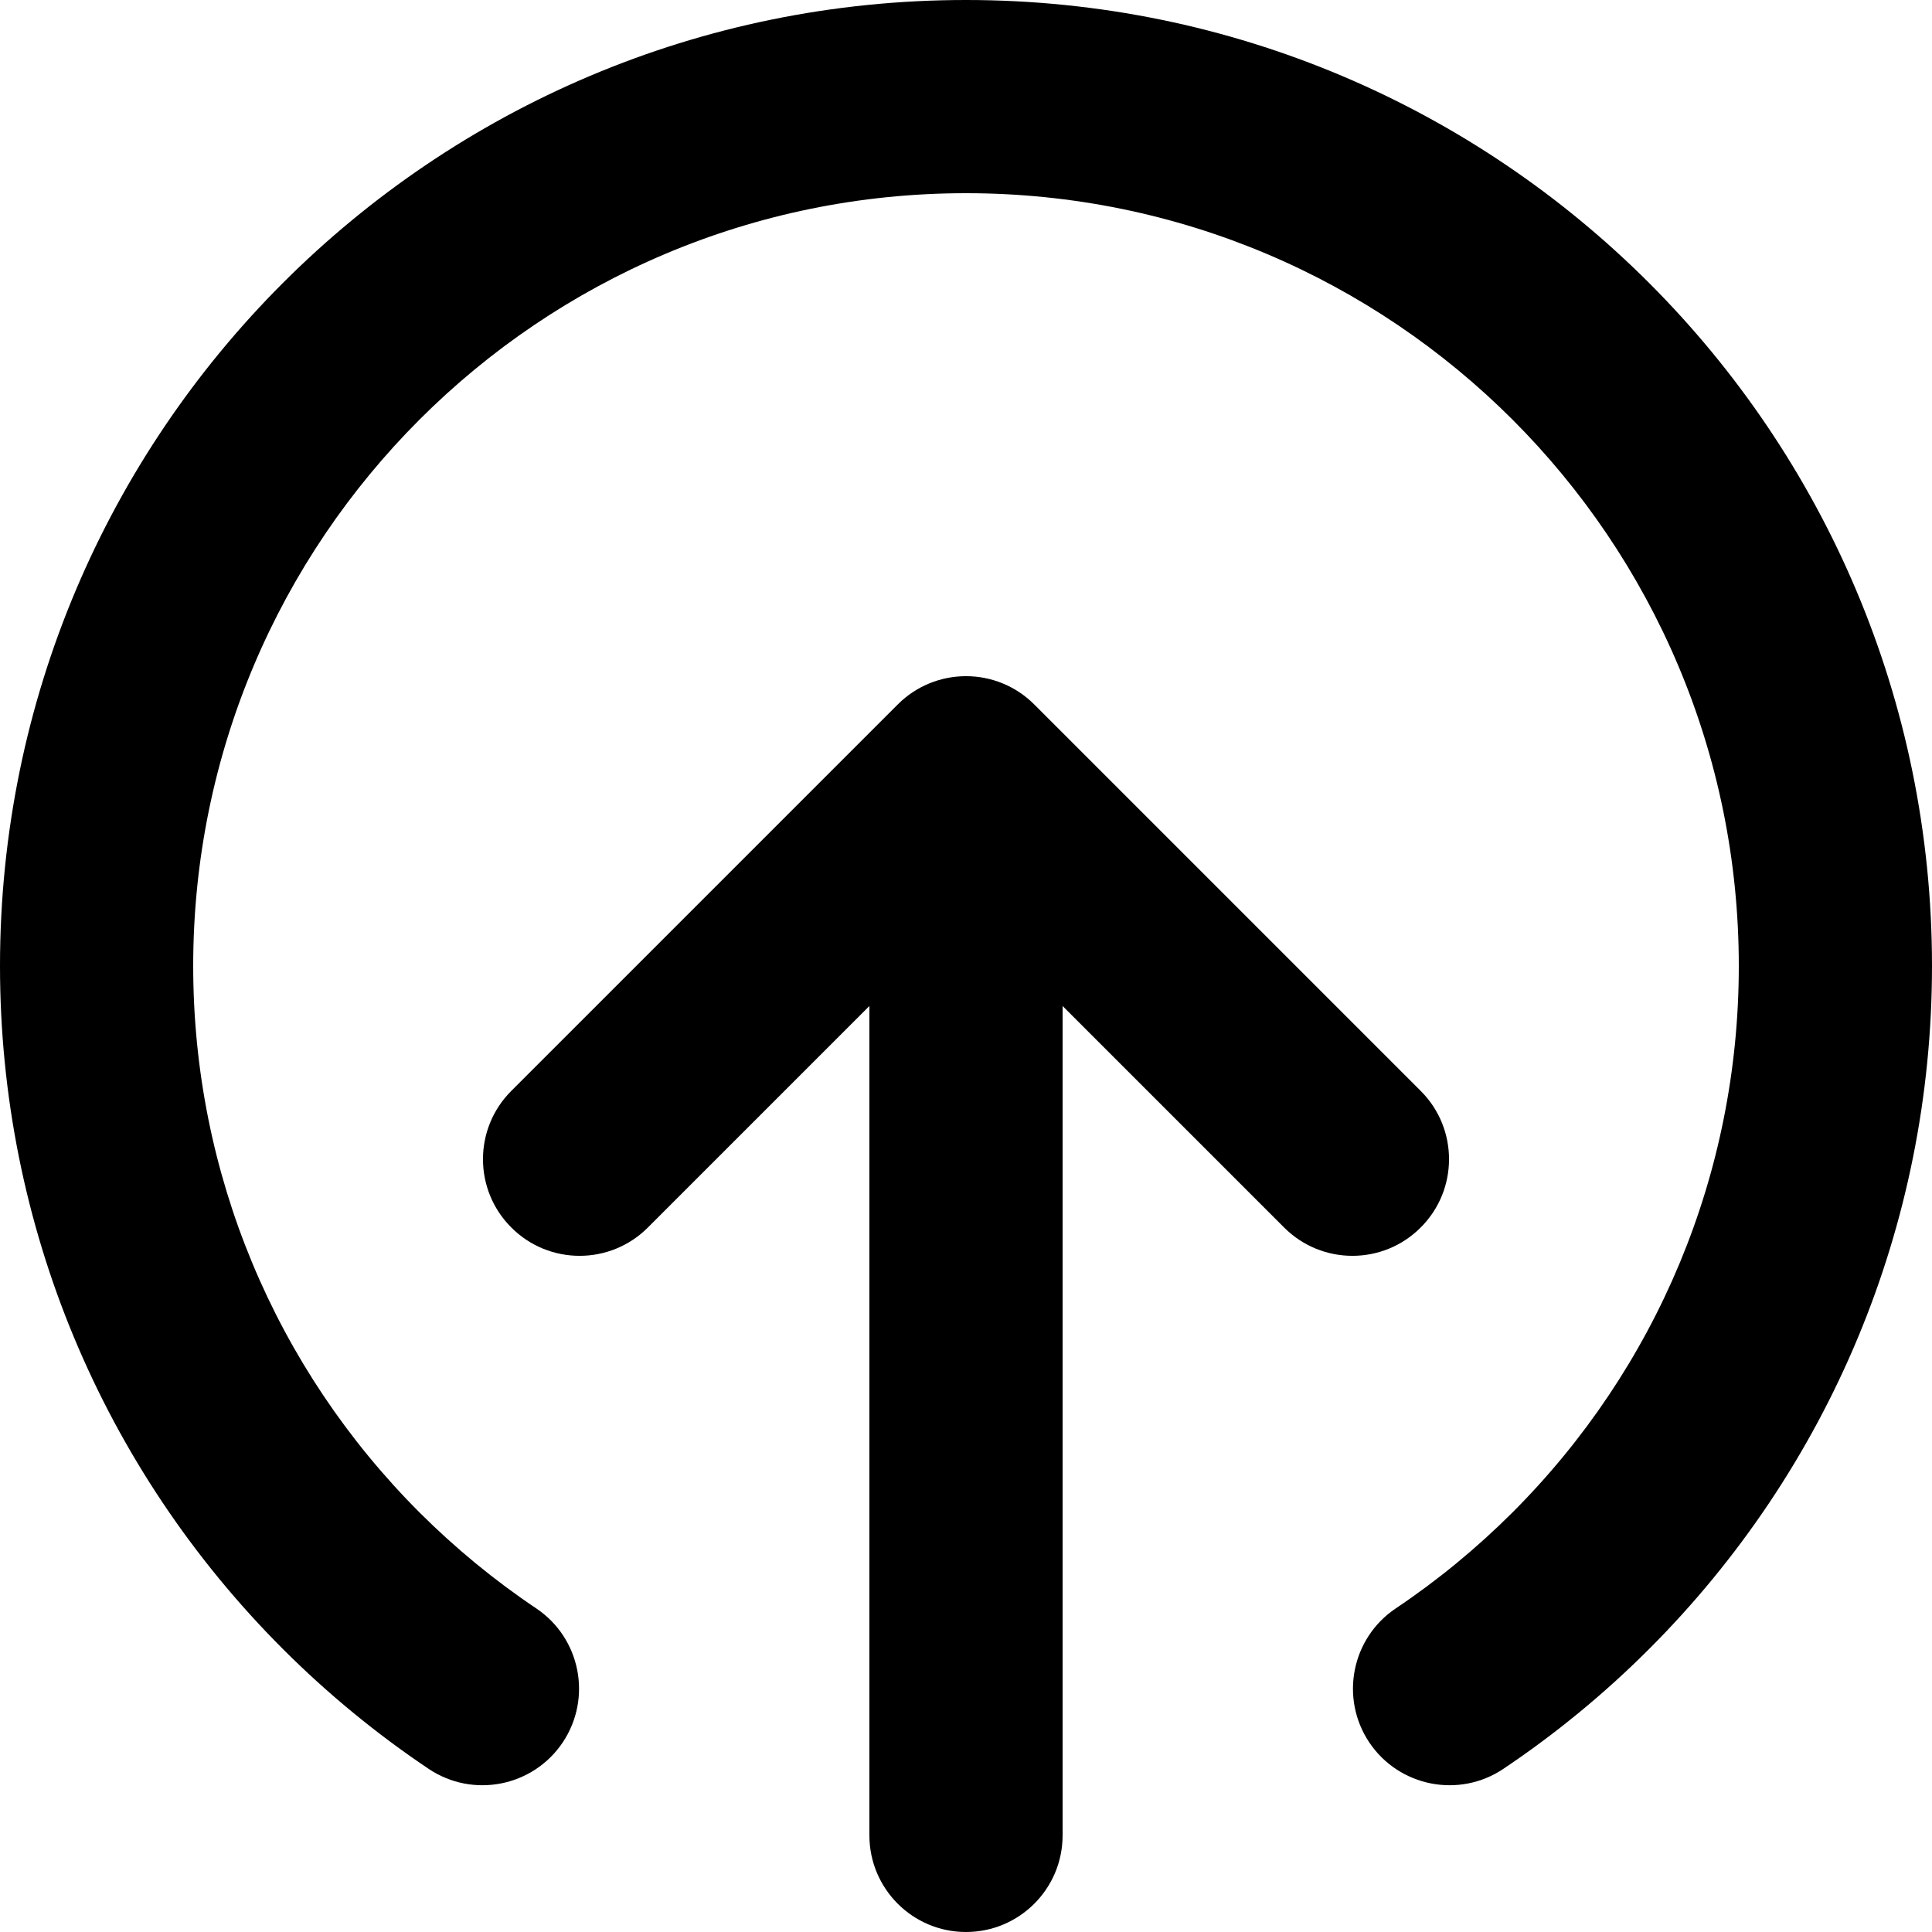
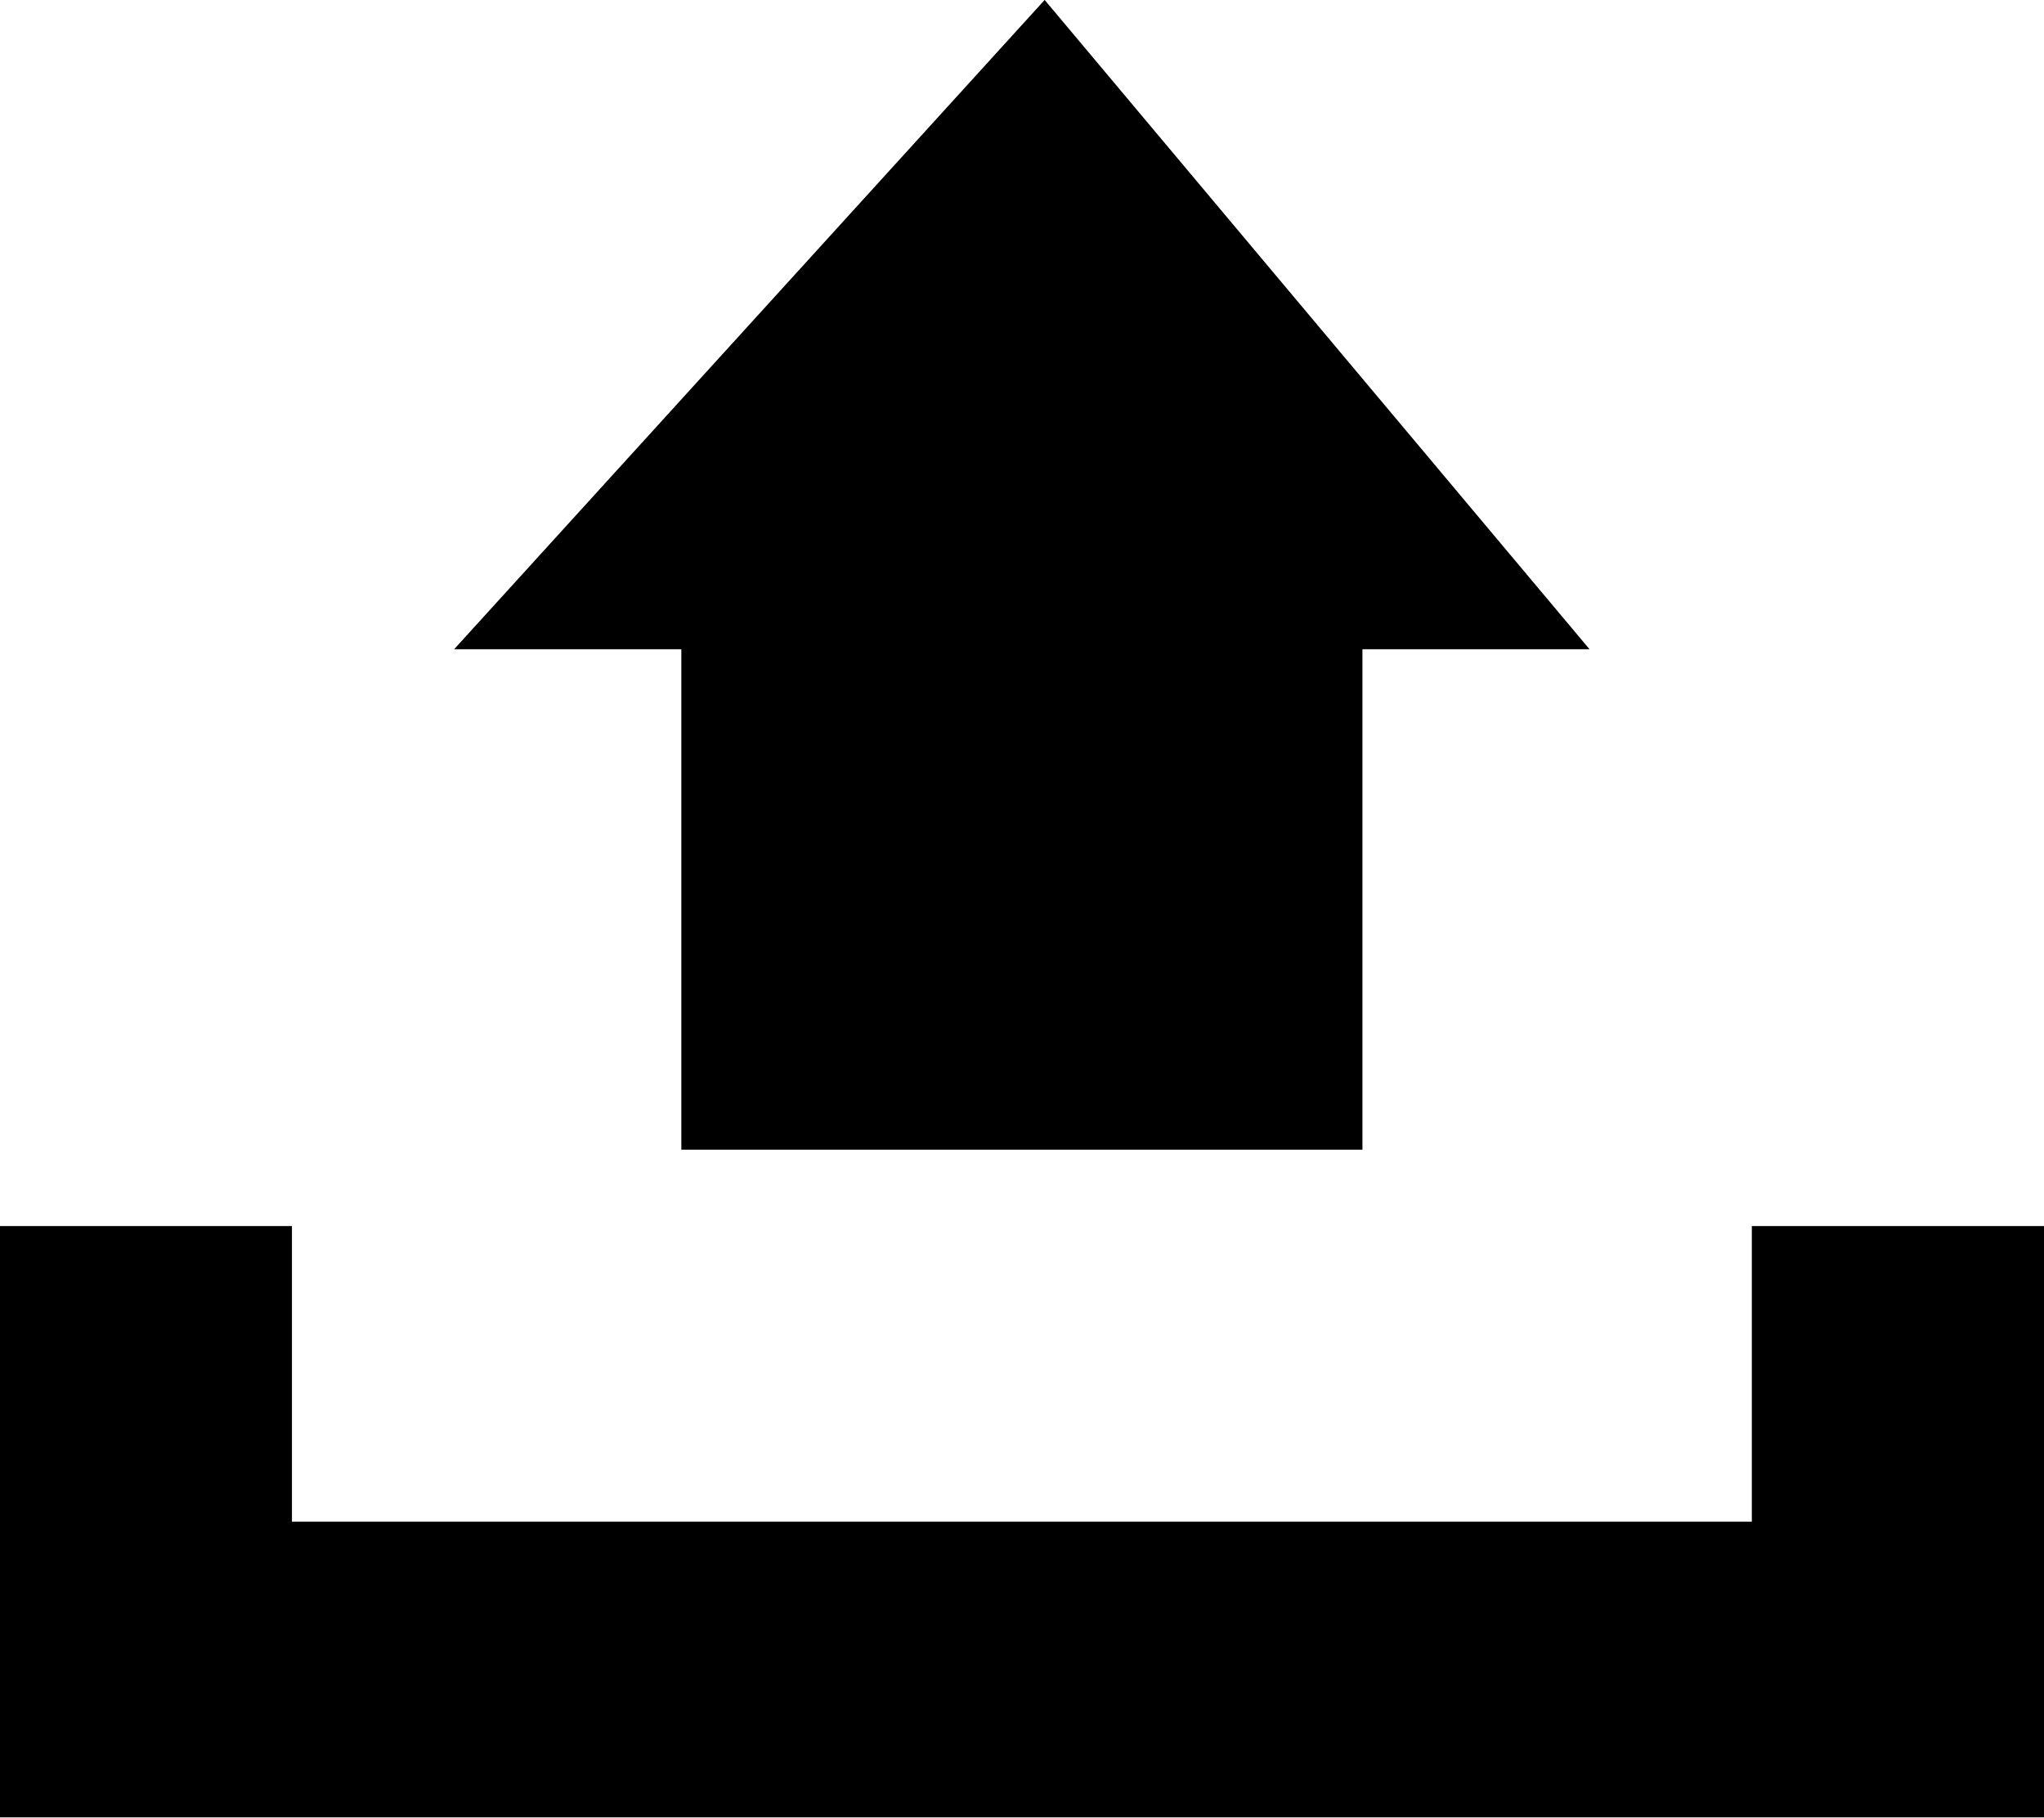
- <svg xmlns="http://www.w3.org/2000/svg" width="20px" height="20px" viewBox="0 0 20 20" version="1.1">
-   <path d="M11,10.414 L11,19 C11,19.552 10.552,20 10,20 C9.448,20 9,19.552 9,19 L9,10.414 L6.707,12.707 C6.317,13.098 5.683,13.098 5.293,12.707 C4.902,12.317 4.902,11.683 5.293,11.293 L9.293,7.293 C9.683,6.902 10.317,6.902 10.707,7.293 L14.707,11.293 C15.098,11.683 15.098,12.317 14.707,12.707 C14.317,13.098 13.683,13.098 13.293,12.707 L11,10.414 Z M4.437,18.311 C3.896,17.948 3.39,17.532 2.929,17.071 C1.066,15.208 0,12.687 0,10 C0,4.477 4.477,0 10,0 C15.523,0 20,4.477 20,10 C20,12.687 18.934,15.208 17.071,17.071 C16.61,17.532 16.104,17.948 15.563,18.311 C15.104,18.619 14.483,18.496 14.175,18.038 C13.868,17.579 13.99,16.958 14.449,16.65 C14.883,16.359 15.287,16.026 15.657,15.657 C17.148,14.166 18,12.152 18,10 C18,5.582 14.418,2 10,2 C5.582,2 2,5.582 2,10 C2,12.152 2.852,14.166 4.343,15.657 C4.713,16.026 5.117,16.359 5.551,16.65 C6.01,16.958 6.132,17.579 5.825,18.038 C5.517,18.496 4.896,18.619 4.437,18.311 Z" id="path-1" />
+ <svg xmlns="http://www.w3.org/2000/svg" width="18" height="16">
+   <path d="M2.571 10.794v2.603h12.856v-2.603H18V16H0v-5.206h2.571zM9.2 0l4.798 5.716h-2v4.406H6V5.716H3.999L9.199 0z" fill-rule="evenodd" />
</svg>
